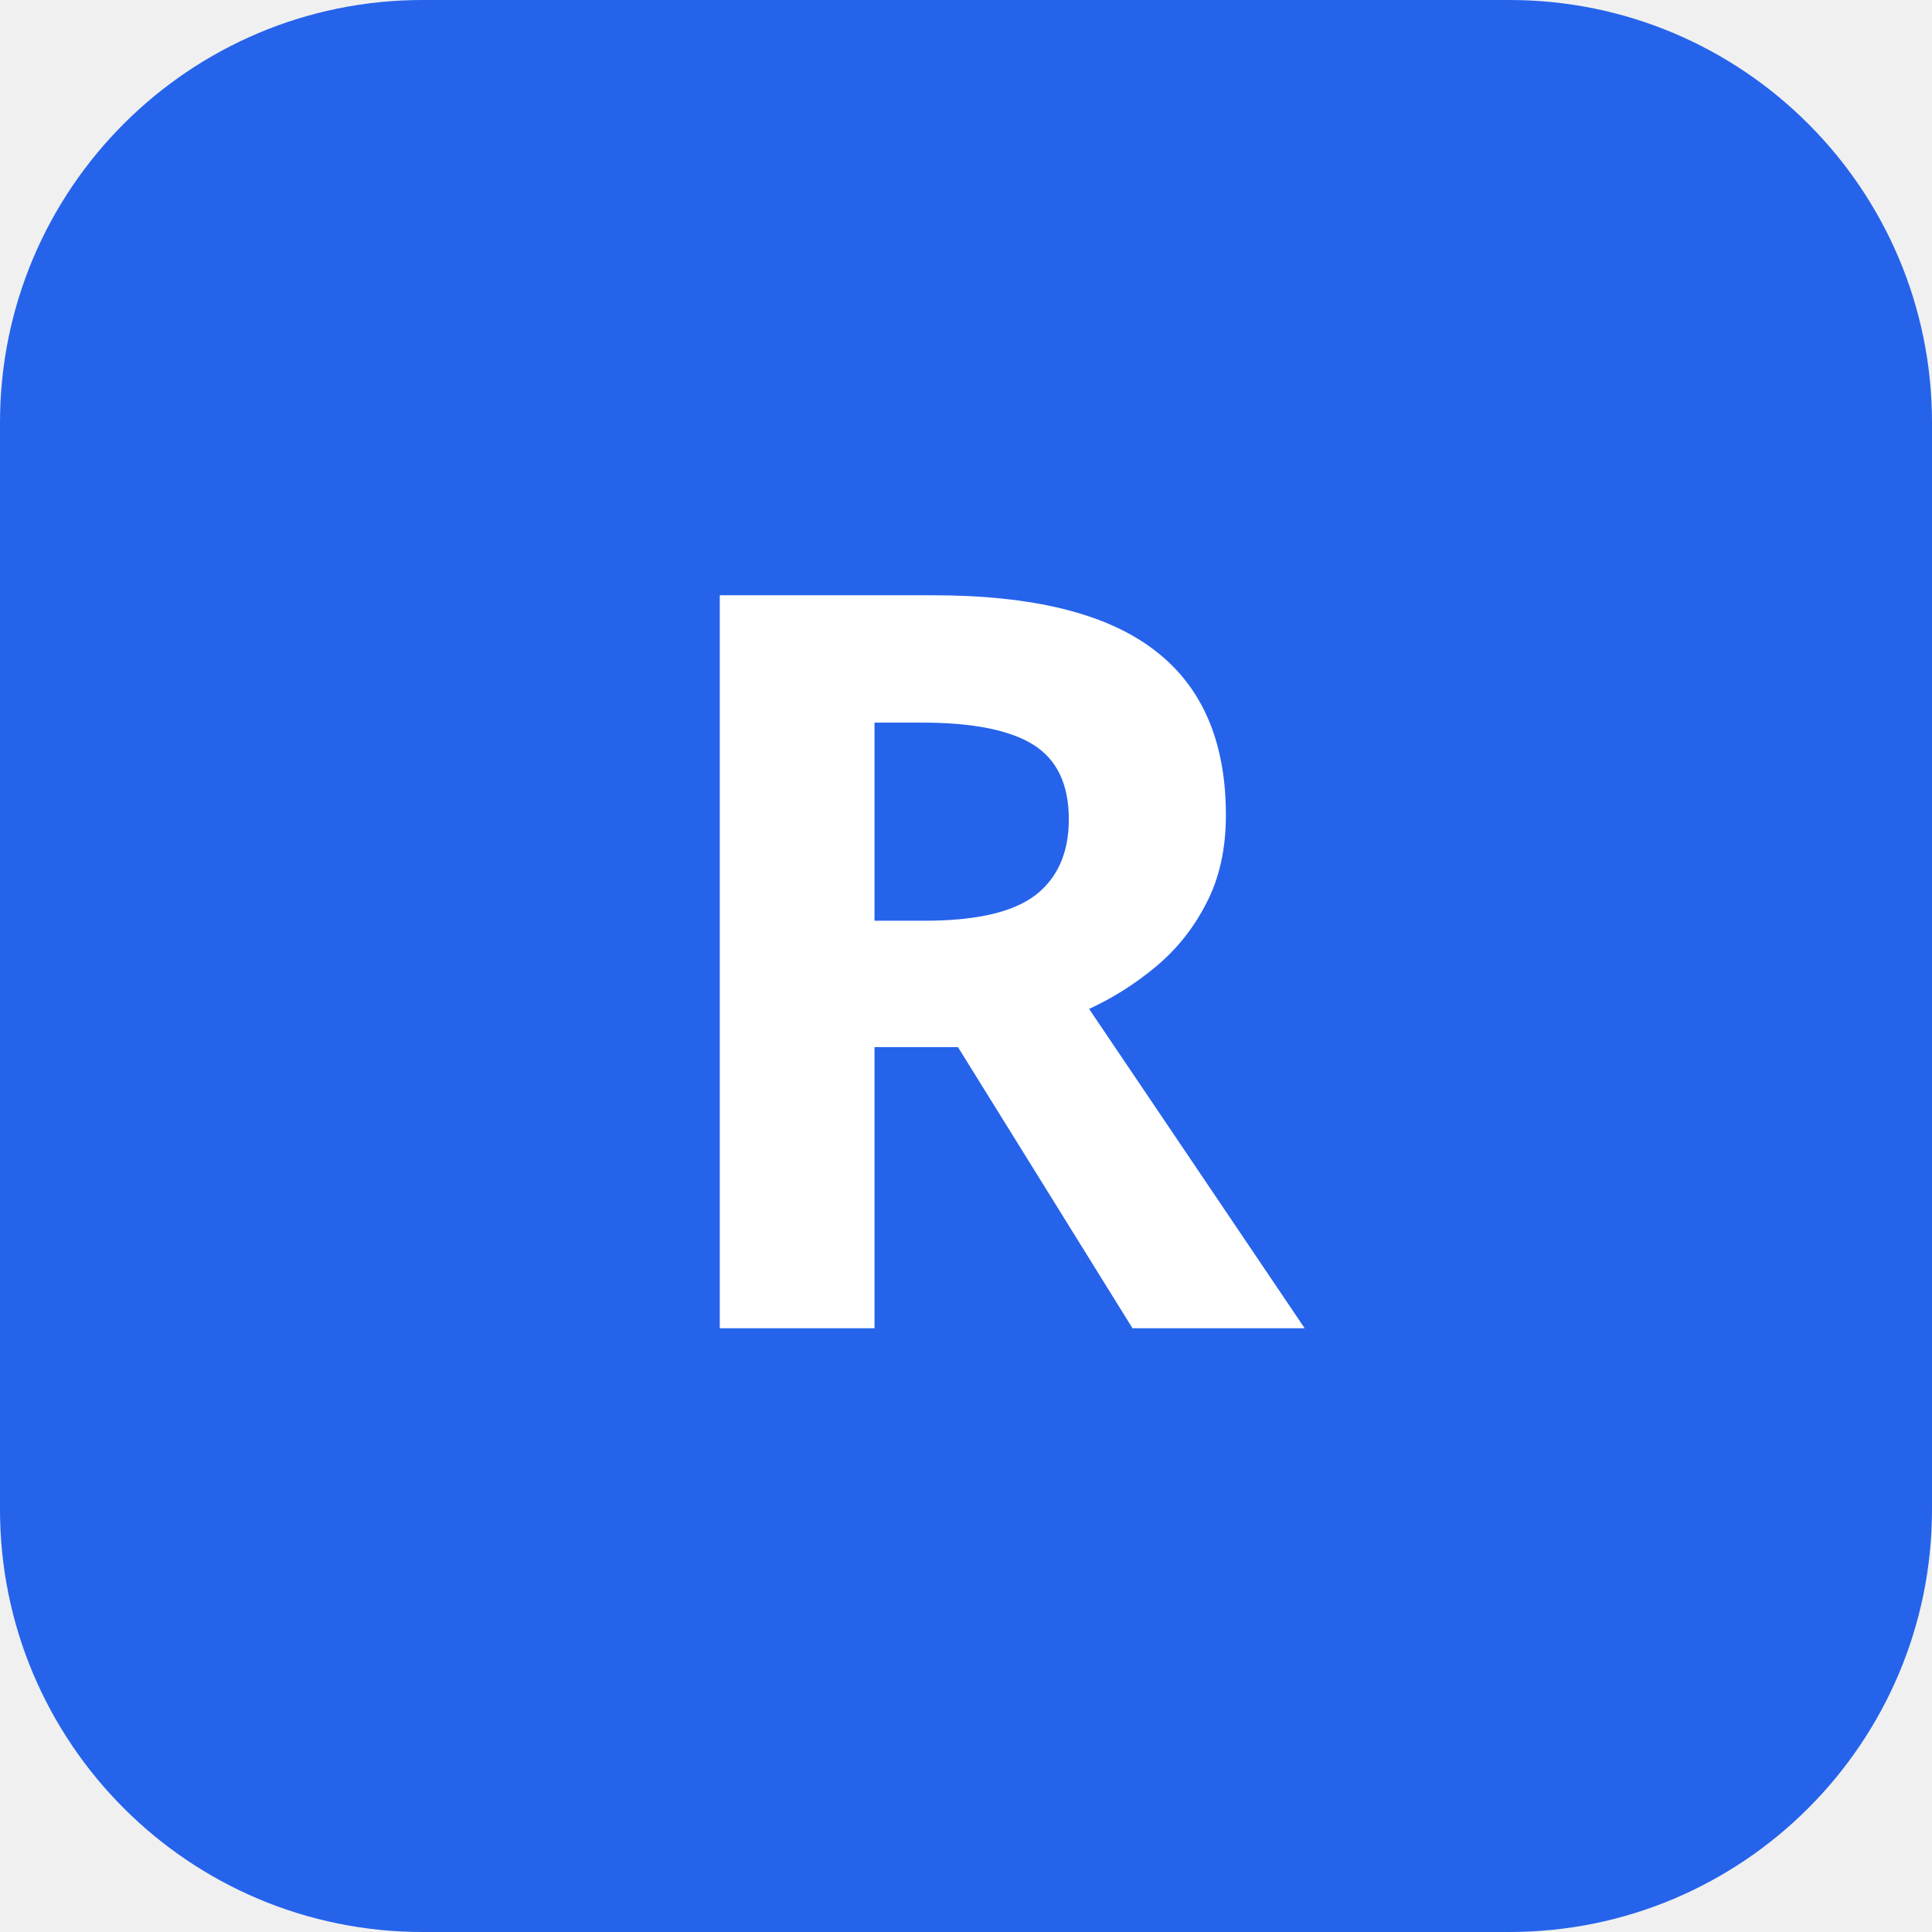
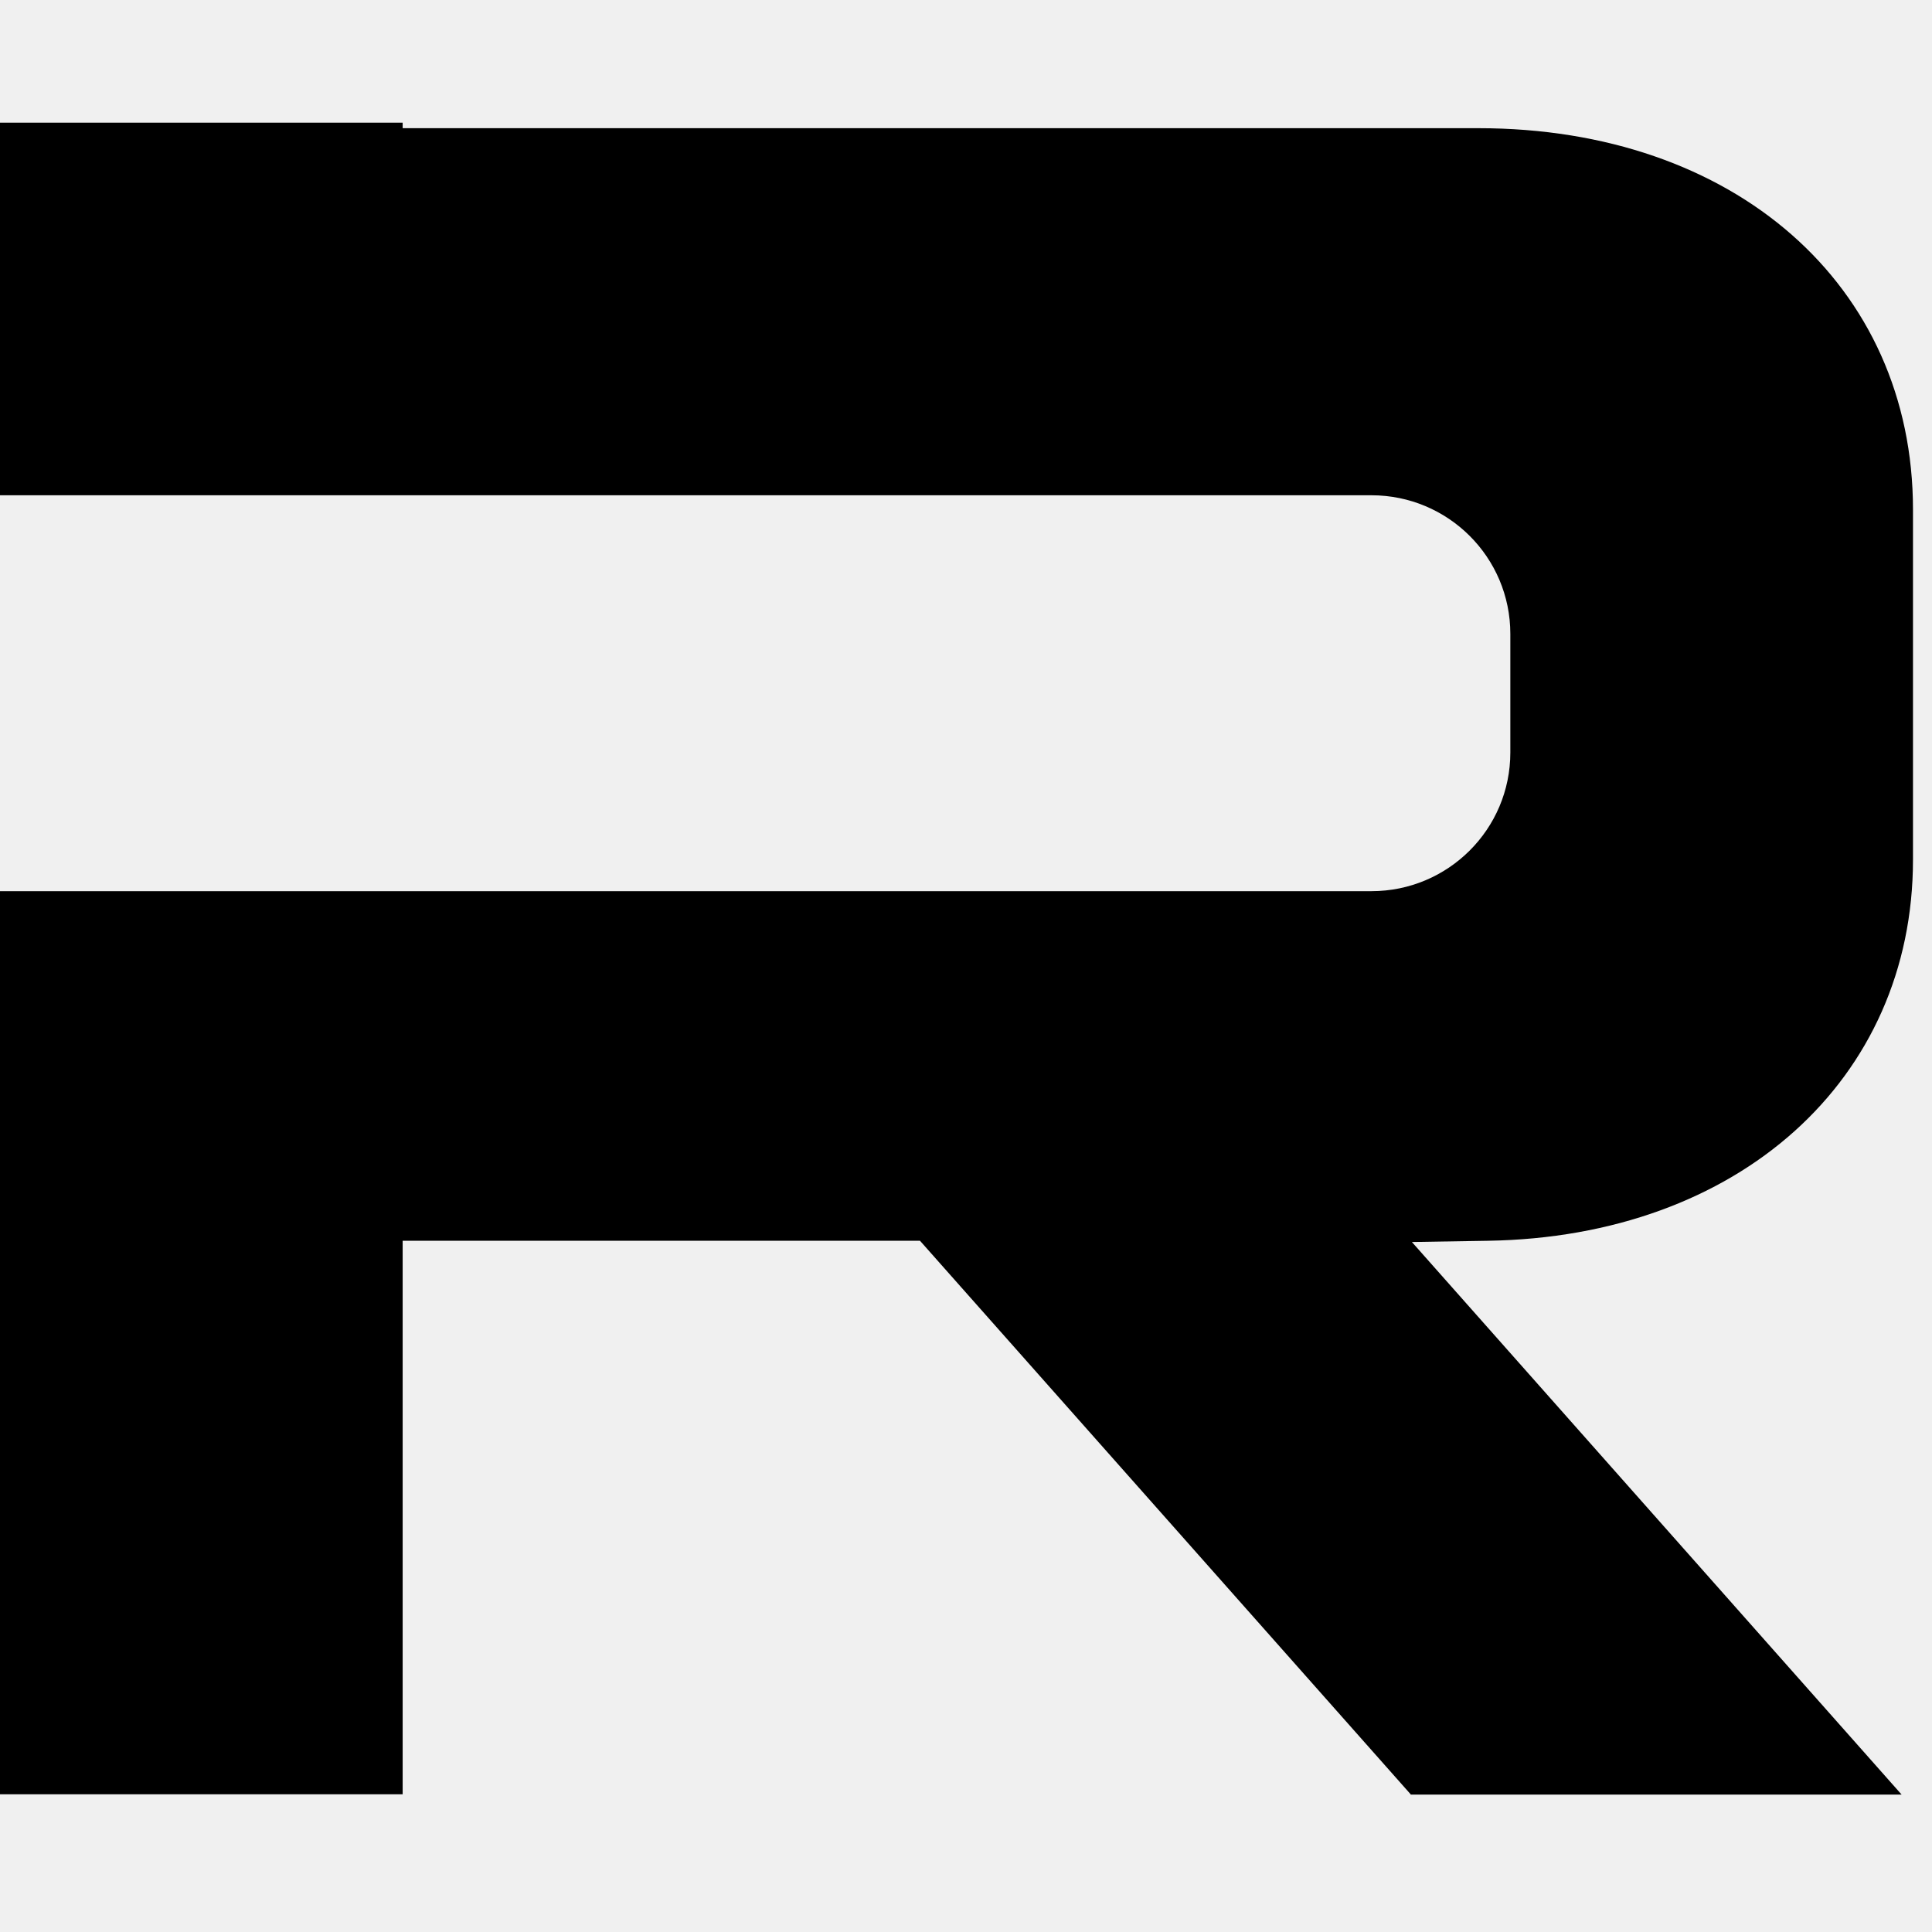
- <svg xmlns="http://www.w3.org/2000/svg" viewBox="0 0 64 64">
-   <rect width="64" height="64" rx="14" fill="#2563eb" />
-   <text x="32" y="44" font-family="system-ui,sans-serif" font-size="34" font-weight="800" fill="#ffffff" text-anchor="middle">R</text>
+ <svg xmlns="http://www.w3.org/2000/svg" viewBox="0 -4 63 63">
+   <style>path{fill:#000}@media (prefers-color-scheme:dark){path{fill:#fff}}</style>
+   <path d="M46 54.51L30 36.46H13.13V54.51H0V25.06H44.72C47.22 25.06 49.25 23.04 49.25 20.54V16.67C49.25 14.17 47.22 12.15 44.72 12.15H0V0H13.13V0.18H48.21C56.55 0.18 62.38 5.29 62.38 12.62V24.03C62.38 31.22 56.68 36.33 48.52 36.46L46.04 36.5L62.01 54.52H46V54.51Z" />
</svg>
